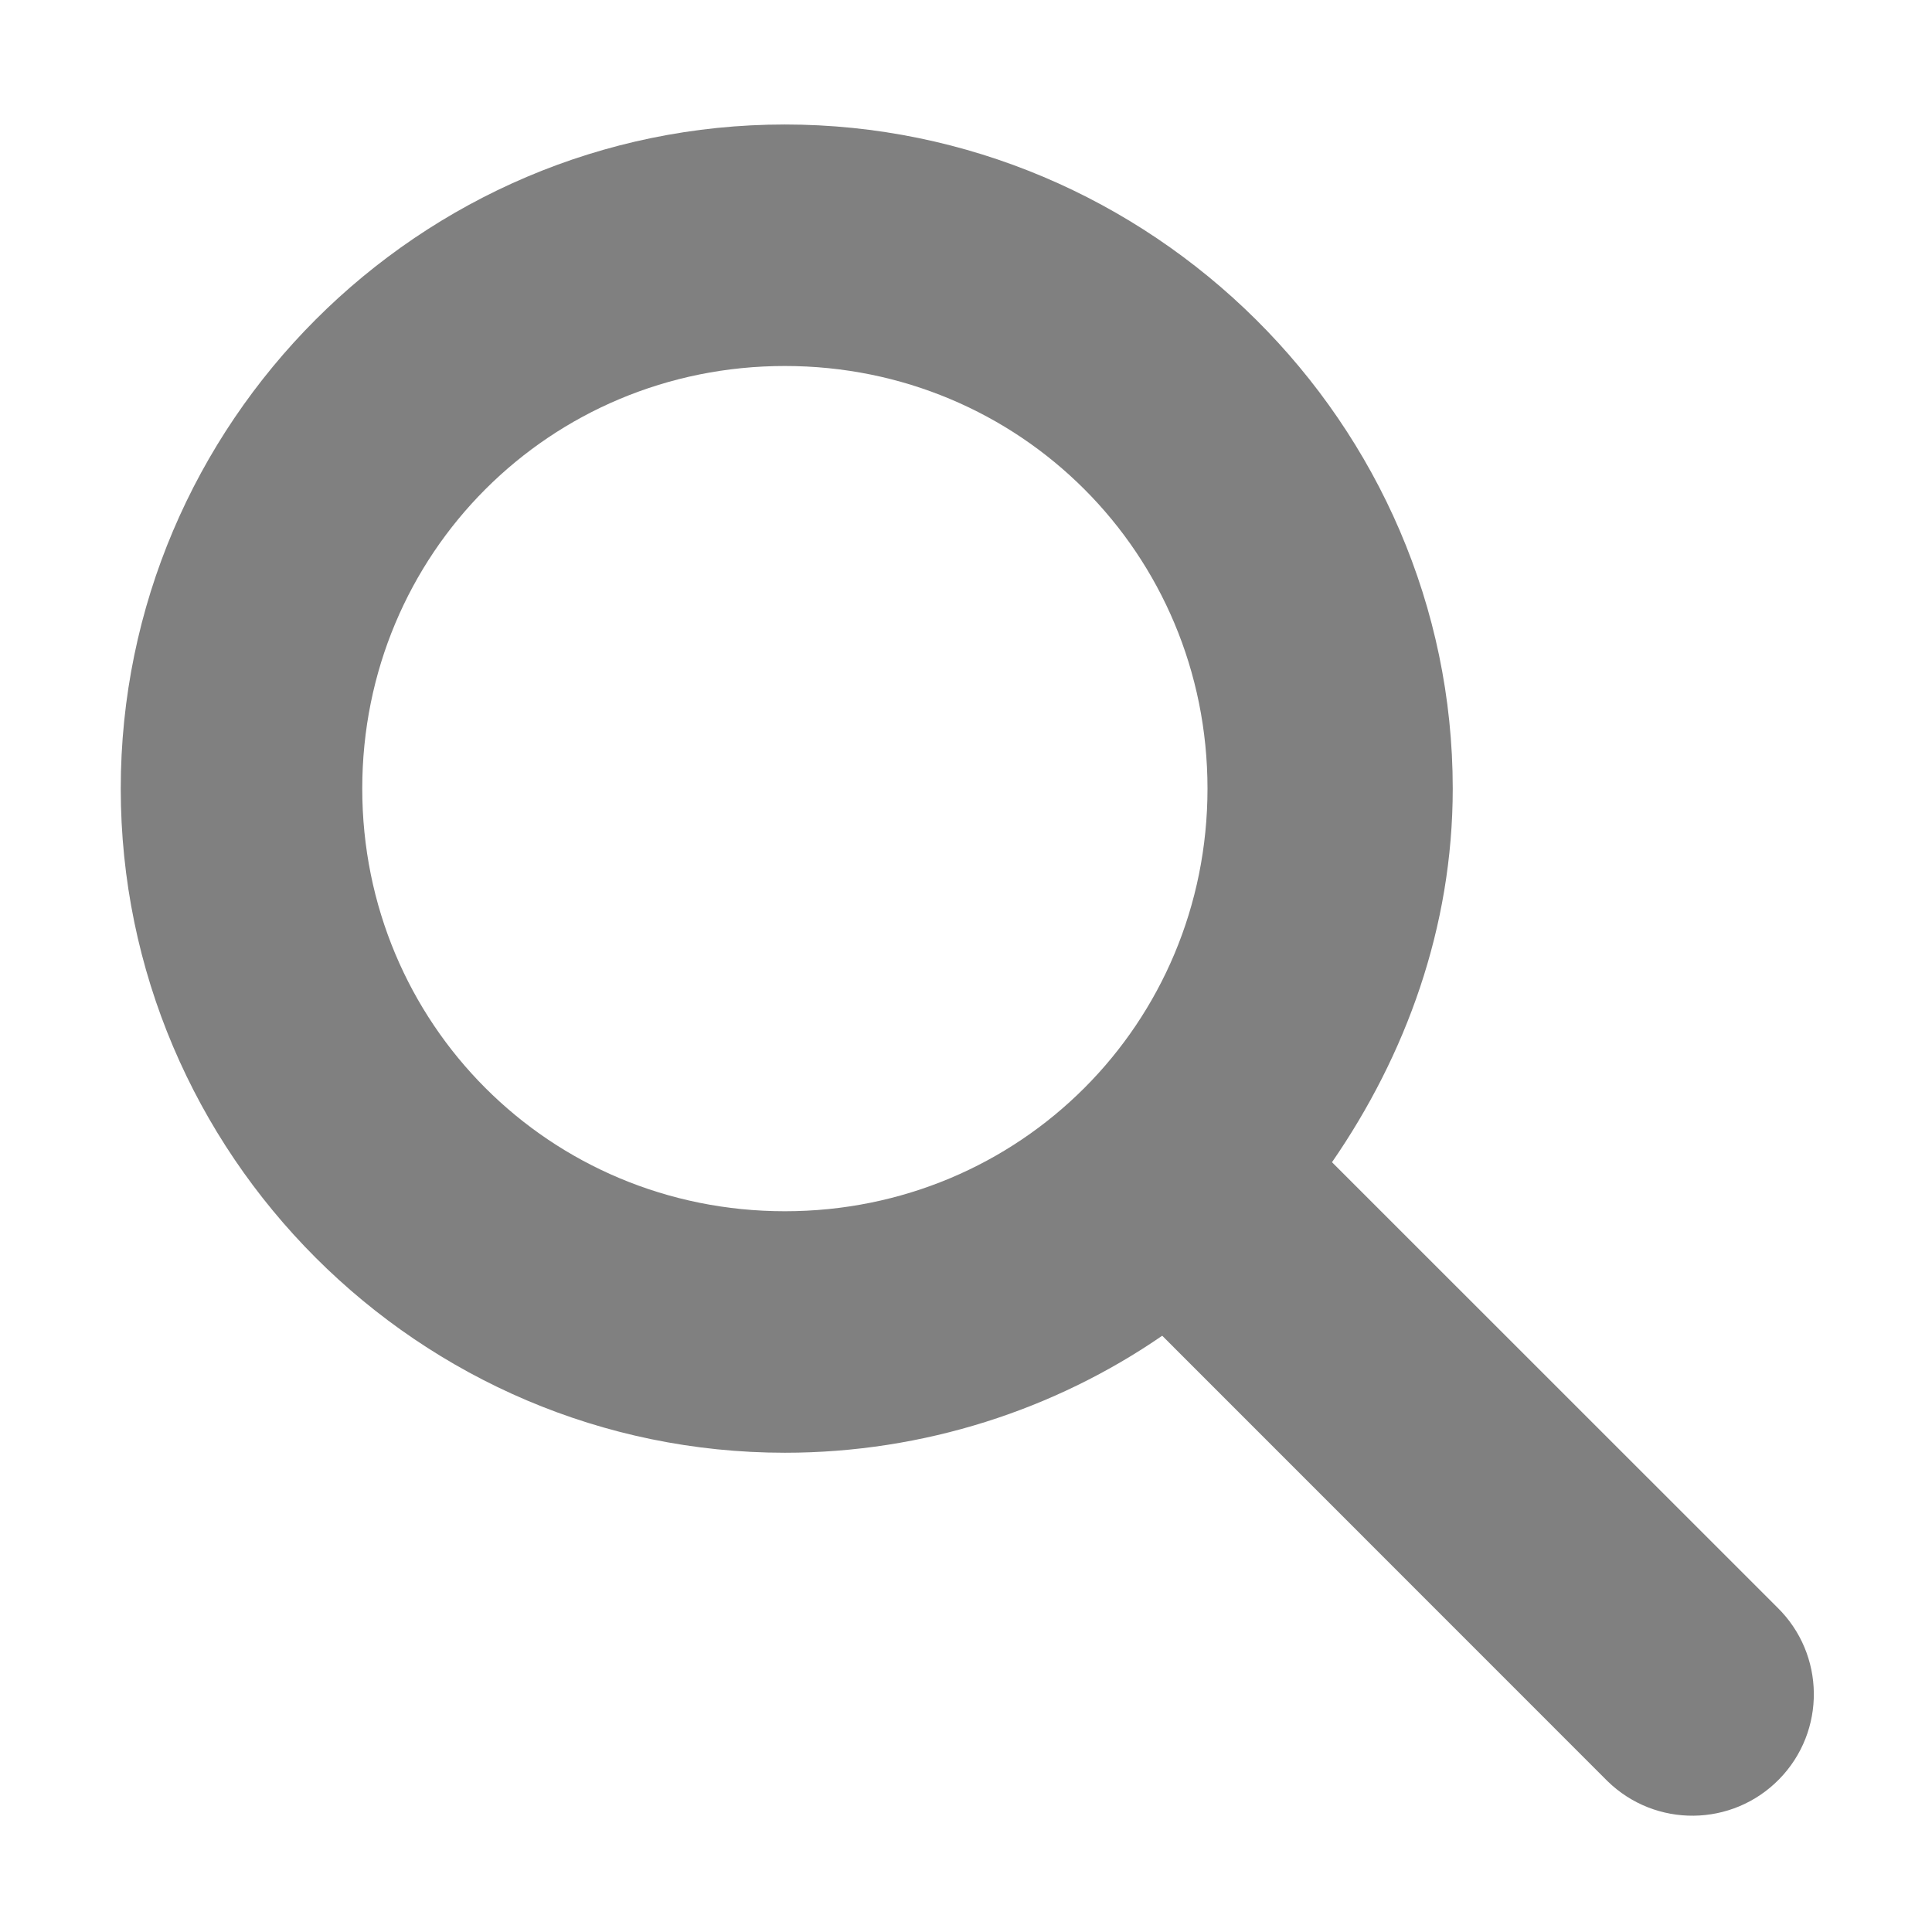
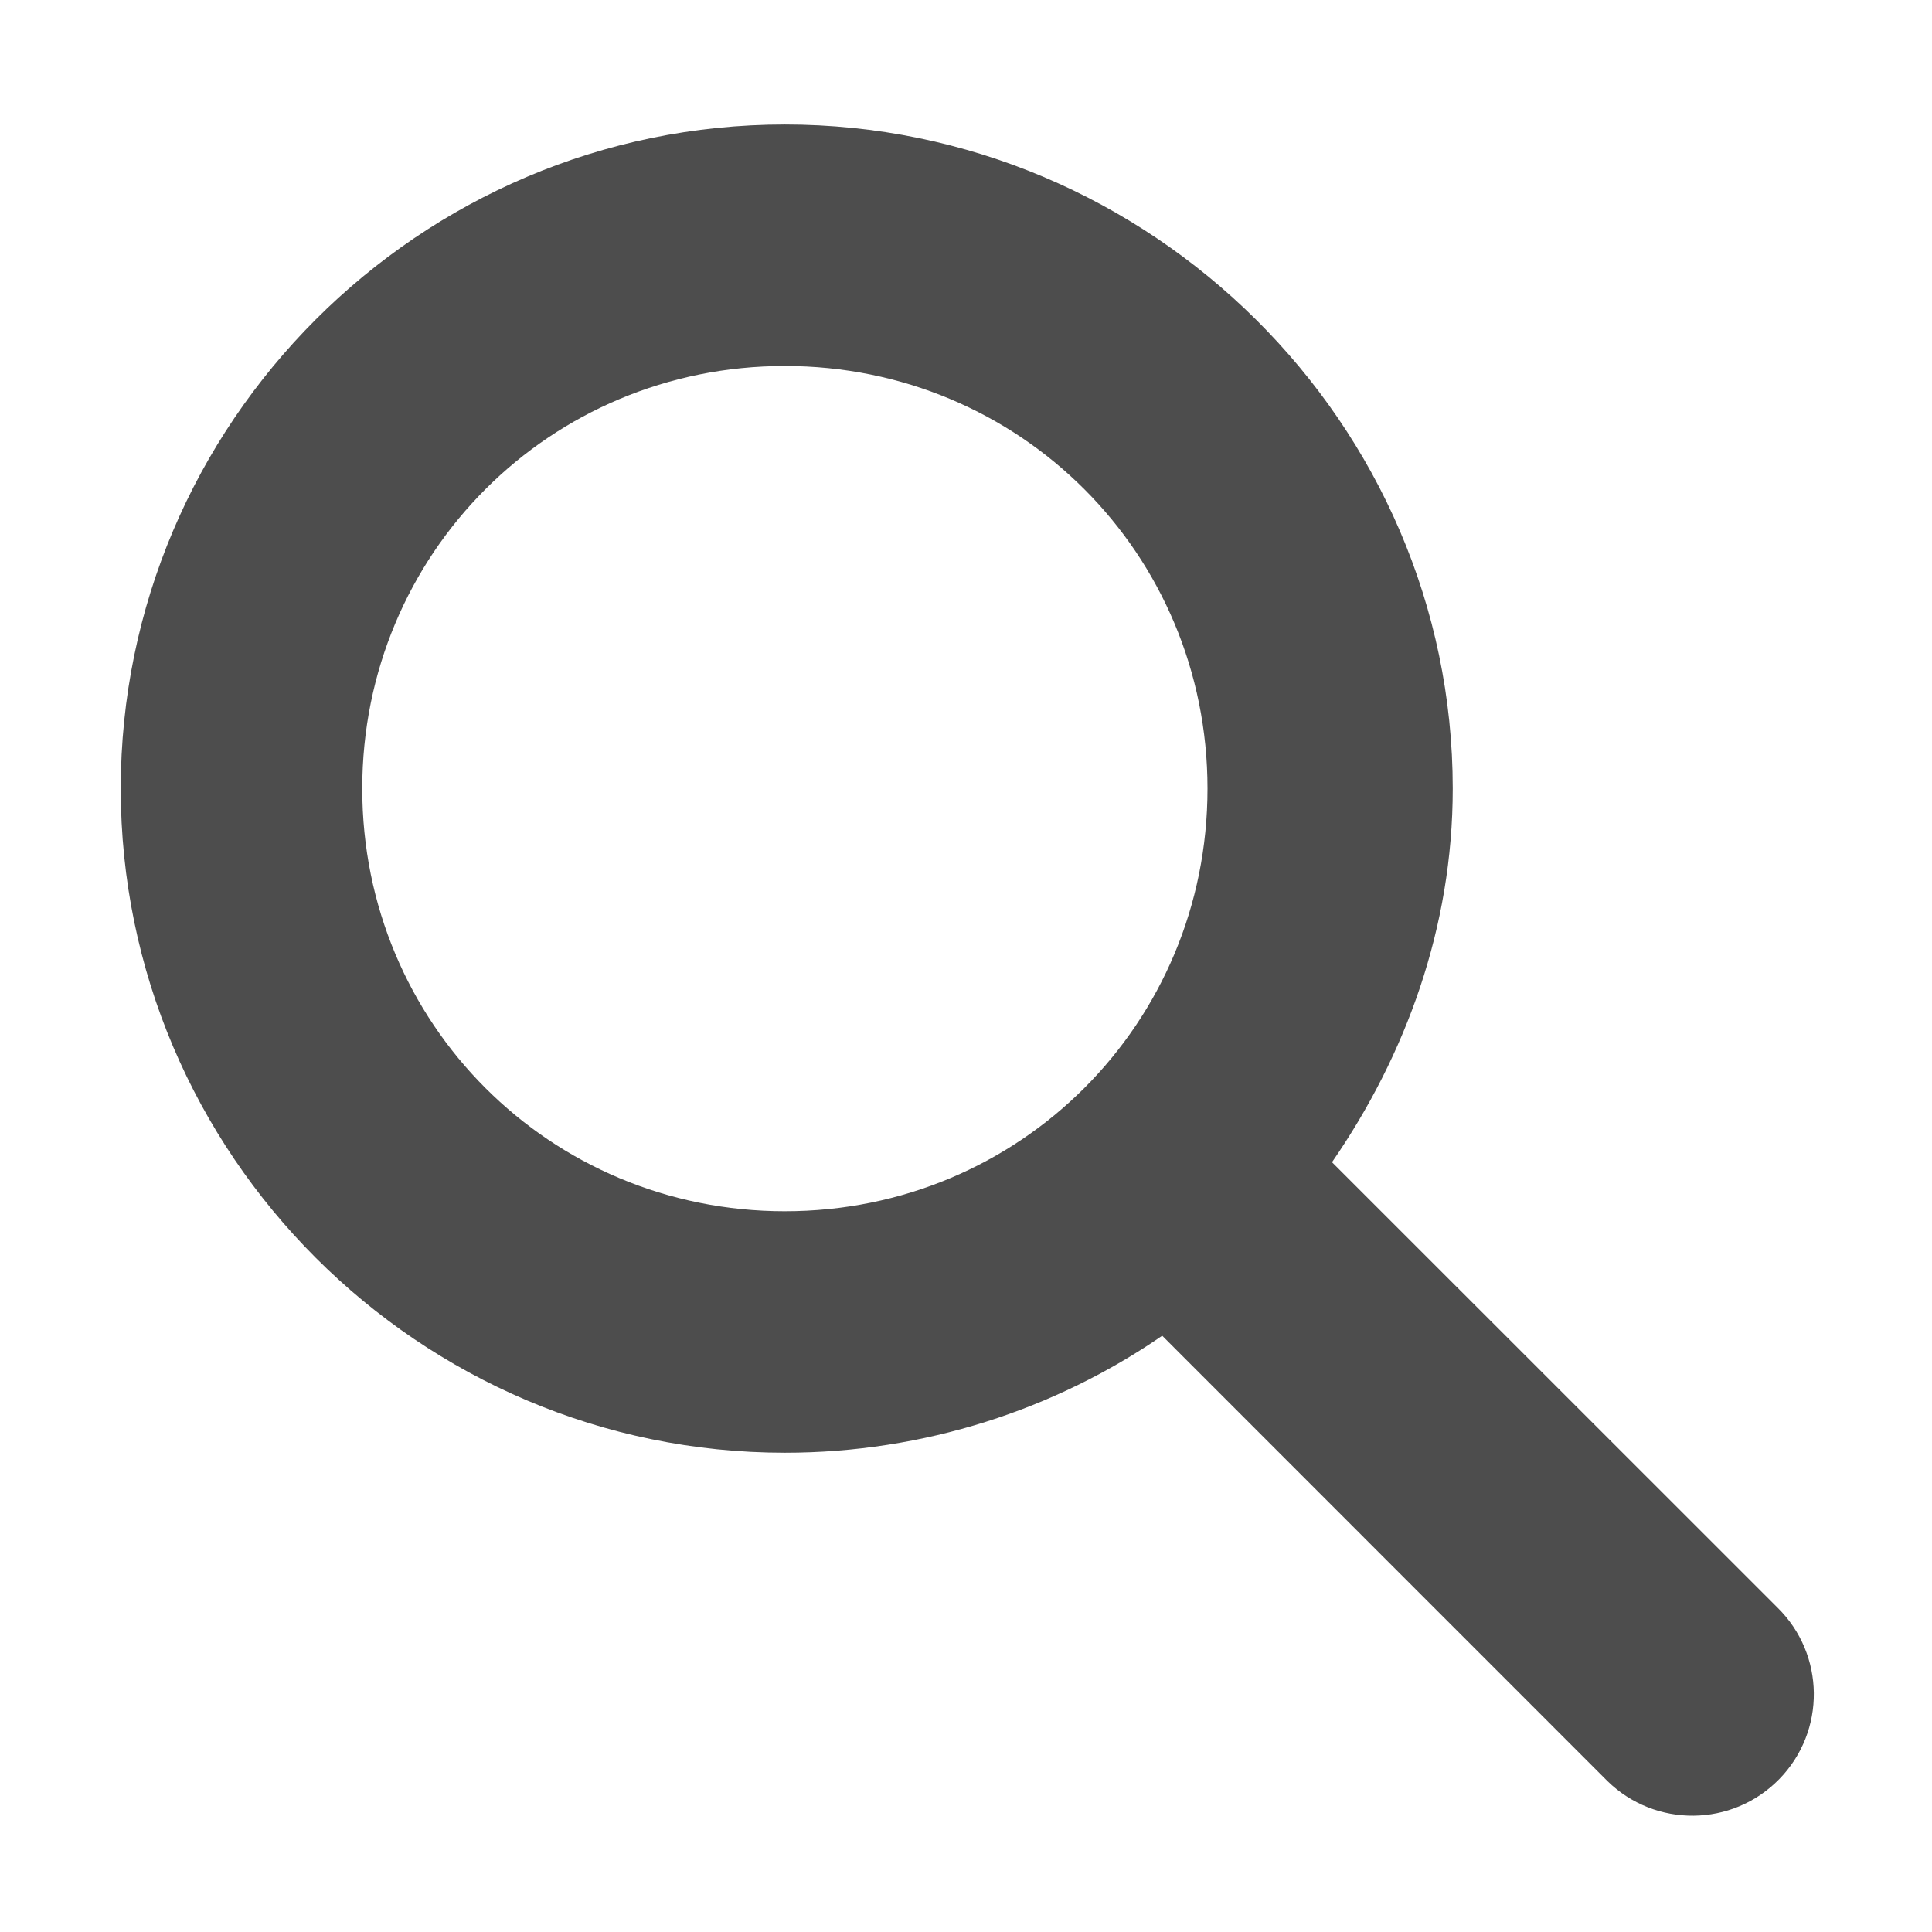
<svg xmlns="http://www.w3.org/2000/svg" id="svg7384" version="1.1" height="16" width="16">
  <defs id="defs7386" />
  <g transform="translate(-140.0002,-645.9688)" id="layer9" style="display:inline" />
  <g transform="translate(-140.0002,-645.9688)" id="layer10" />
  <g transform="translate(-140.0002,-645.9688)" id="layer11" />
  <g transform="translate(-140.0002,-645.9688)" id="layer12">
-     <path style="font-size:medium;font-style:normal;font-variant:normal;font-weight:normal;font-stretch:normal;text-indent:0;text-align:start;text-decoration:none;line-height:normal;letter-spacing:normal;word-spacing:normal;text-transform:none;direction:ltr;block-progression:tb;writing-mode:lr-tb;text-anchor:start;baseline-shift:baseline;color:#000000;fill:#808080;fill-opacity:1;stroke:none;stroke-width:1.555;marker:none;visibility:visible;display:inline;overflow:visible;enable-background:new;font-family:Sans;-inkscape-font-specification:Sans" d="M 6.5 1.031 C 3.471 1.031 1 3.506 1 6.531 C 1 9.557 3.471 12.031 6.5 12.031 C 7.652 12.031 8.738 11.673 9.625 11.062 L 13.312 14.75 A 1.005 1.005 0 1 0 14.719 13.312 L 11.031 9.625 C 11.642 8.739 12.031 7.681 12.031 6.531 C 12.031 3.506 9.529 1.031 6.5 1.031 z M 6.5 3.031 C 8.447 3.031 10 4.586 10 6.531 C 10 8.476 8.447 10.031 6.5 10.031 C 4.553 10.031 3 8.476 3 6.531 C 3 4.586 4.553 3.031 6.5 3.031 z " transform="translate(140.0002,645.9688)" id="path27918" />
+     <path style="font-size:medium;font-style:normal;font-variant:normal;font-weight:normal;font-stretch:normal;text-indent:0;text-align:start;text-decoration:none;line-height:normal;letter-spacing:normal;word-spacing:normal;text-transform:none;direction:ltr;block-progression:tb;writing-mode:lr-tb;text-anchor:start;baseline-shift:baseline;color:#000000;fill:#4d4d4d;fill-opacity:1;stroke:none;stroke-width:1.555;marker:none;visibility:visible;display:inline;overflow:visible;enable-background:new;font-family:Sans;-inkscape-font-specification:Sans" d="M 6.5 1.031 C 3.471 1.031 1 3.506 1 6.531 C 1 9.557 3.471 12.031 6.5 12.031 C 7.652 12.031 8.738 11.673 9.625 11.062 L 13.312 14.75 A 1.005 1.005 0 1 0 14.719 13.312 L 11.031 9.625 C 11.642 8.739 12.031 7.681 12.031 6.531 C 12.031 3.506 9.529 1.031 6.5 1.031 z M 6.5 3.031 C 8.447 3.031 10 4.586 10 6.531 C 10 8.476 8.447 10.031 6.5 10.031 C 4.553 10.031 3 8.476 3 6.531 C 3 4.586 4.553 3.031 6.5 3.031 z " transform="translate(140.0002,645.9688)" id="path27918" />
  </g>
  <g transform="translate(-140.0002,-645.9688)" id="layer13" />
  <g transform="translate(-140.0002,-645.9688)" id="layer14" />
  <g transform="translate(-140.0002,-645.9688)" id="layer15" style="display:inline" />
  <g transform="translate(-140.0002,-645.9688)" id="g4953" style="display:inline" />
</svg>
